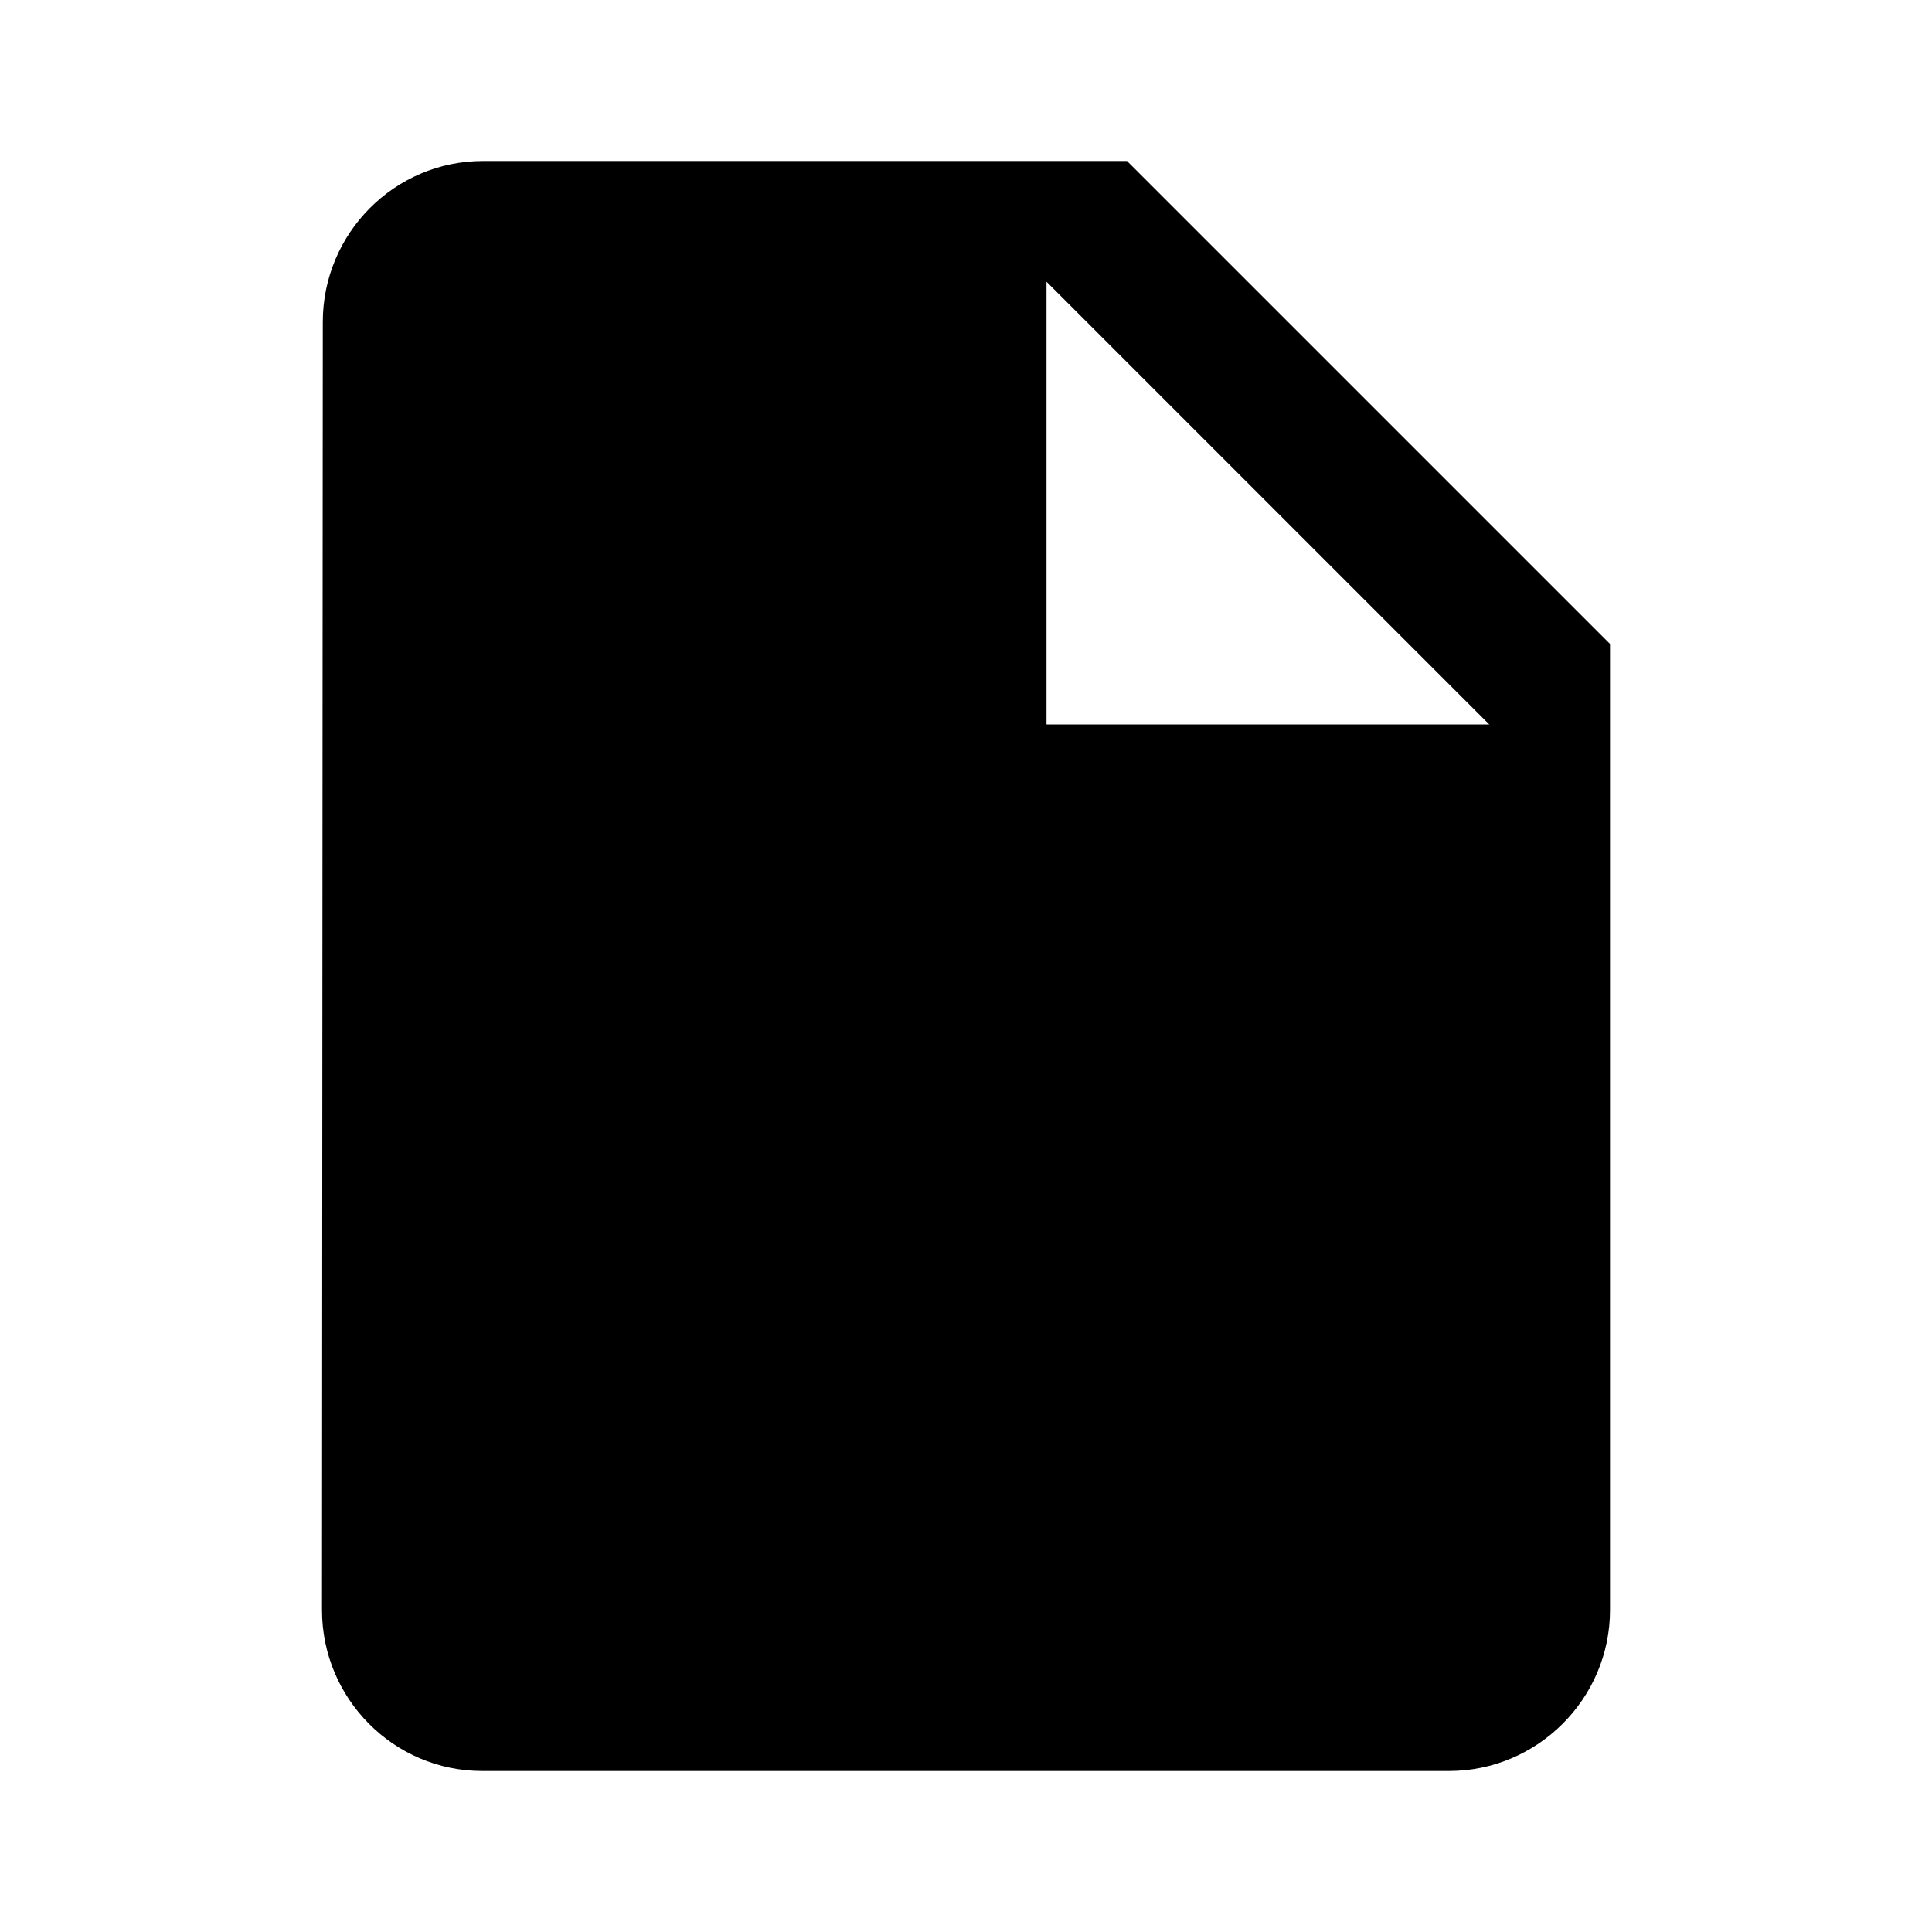
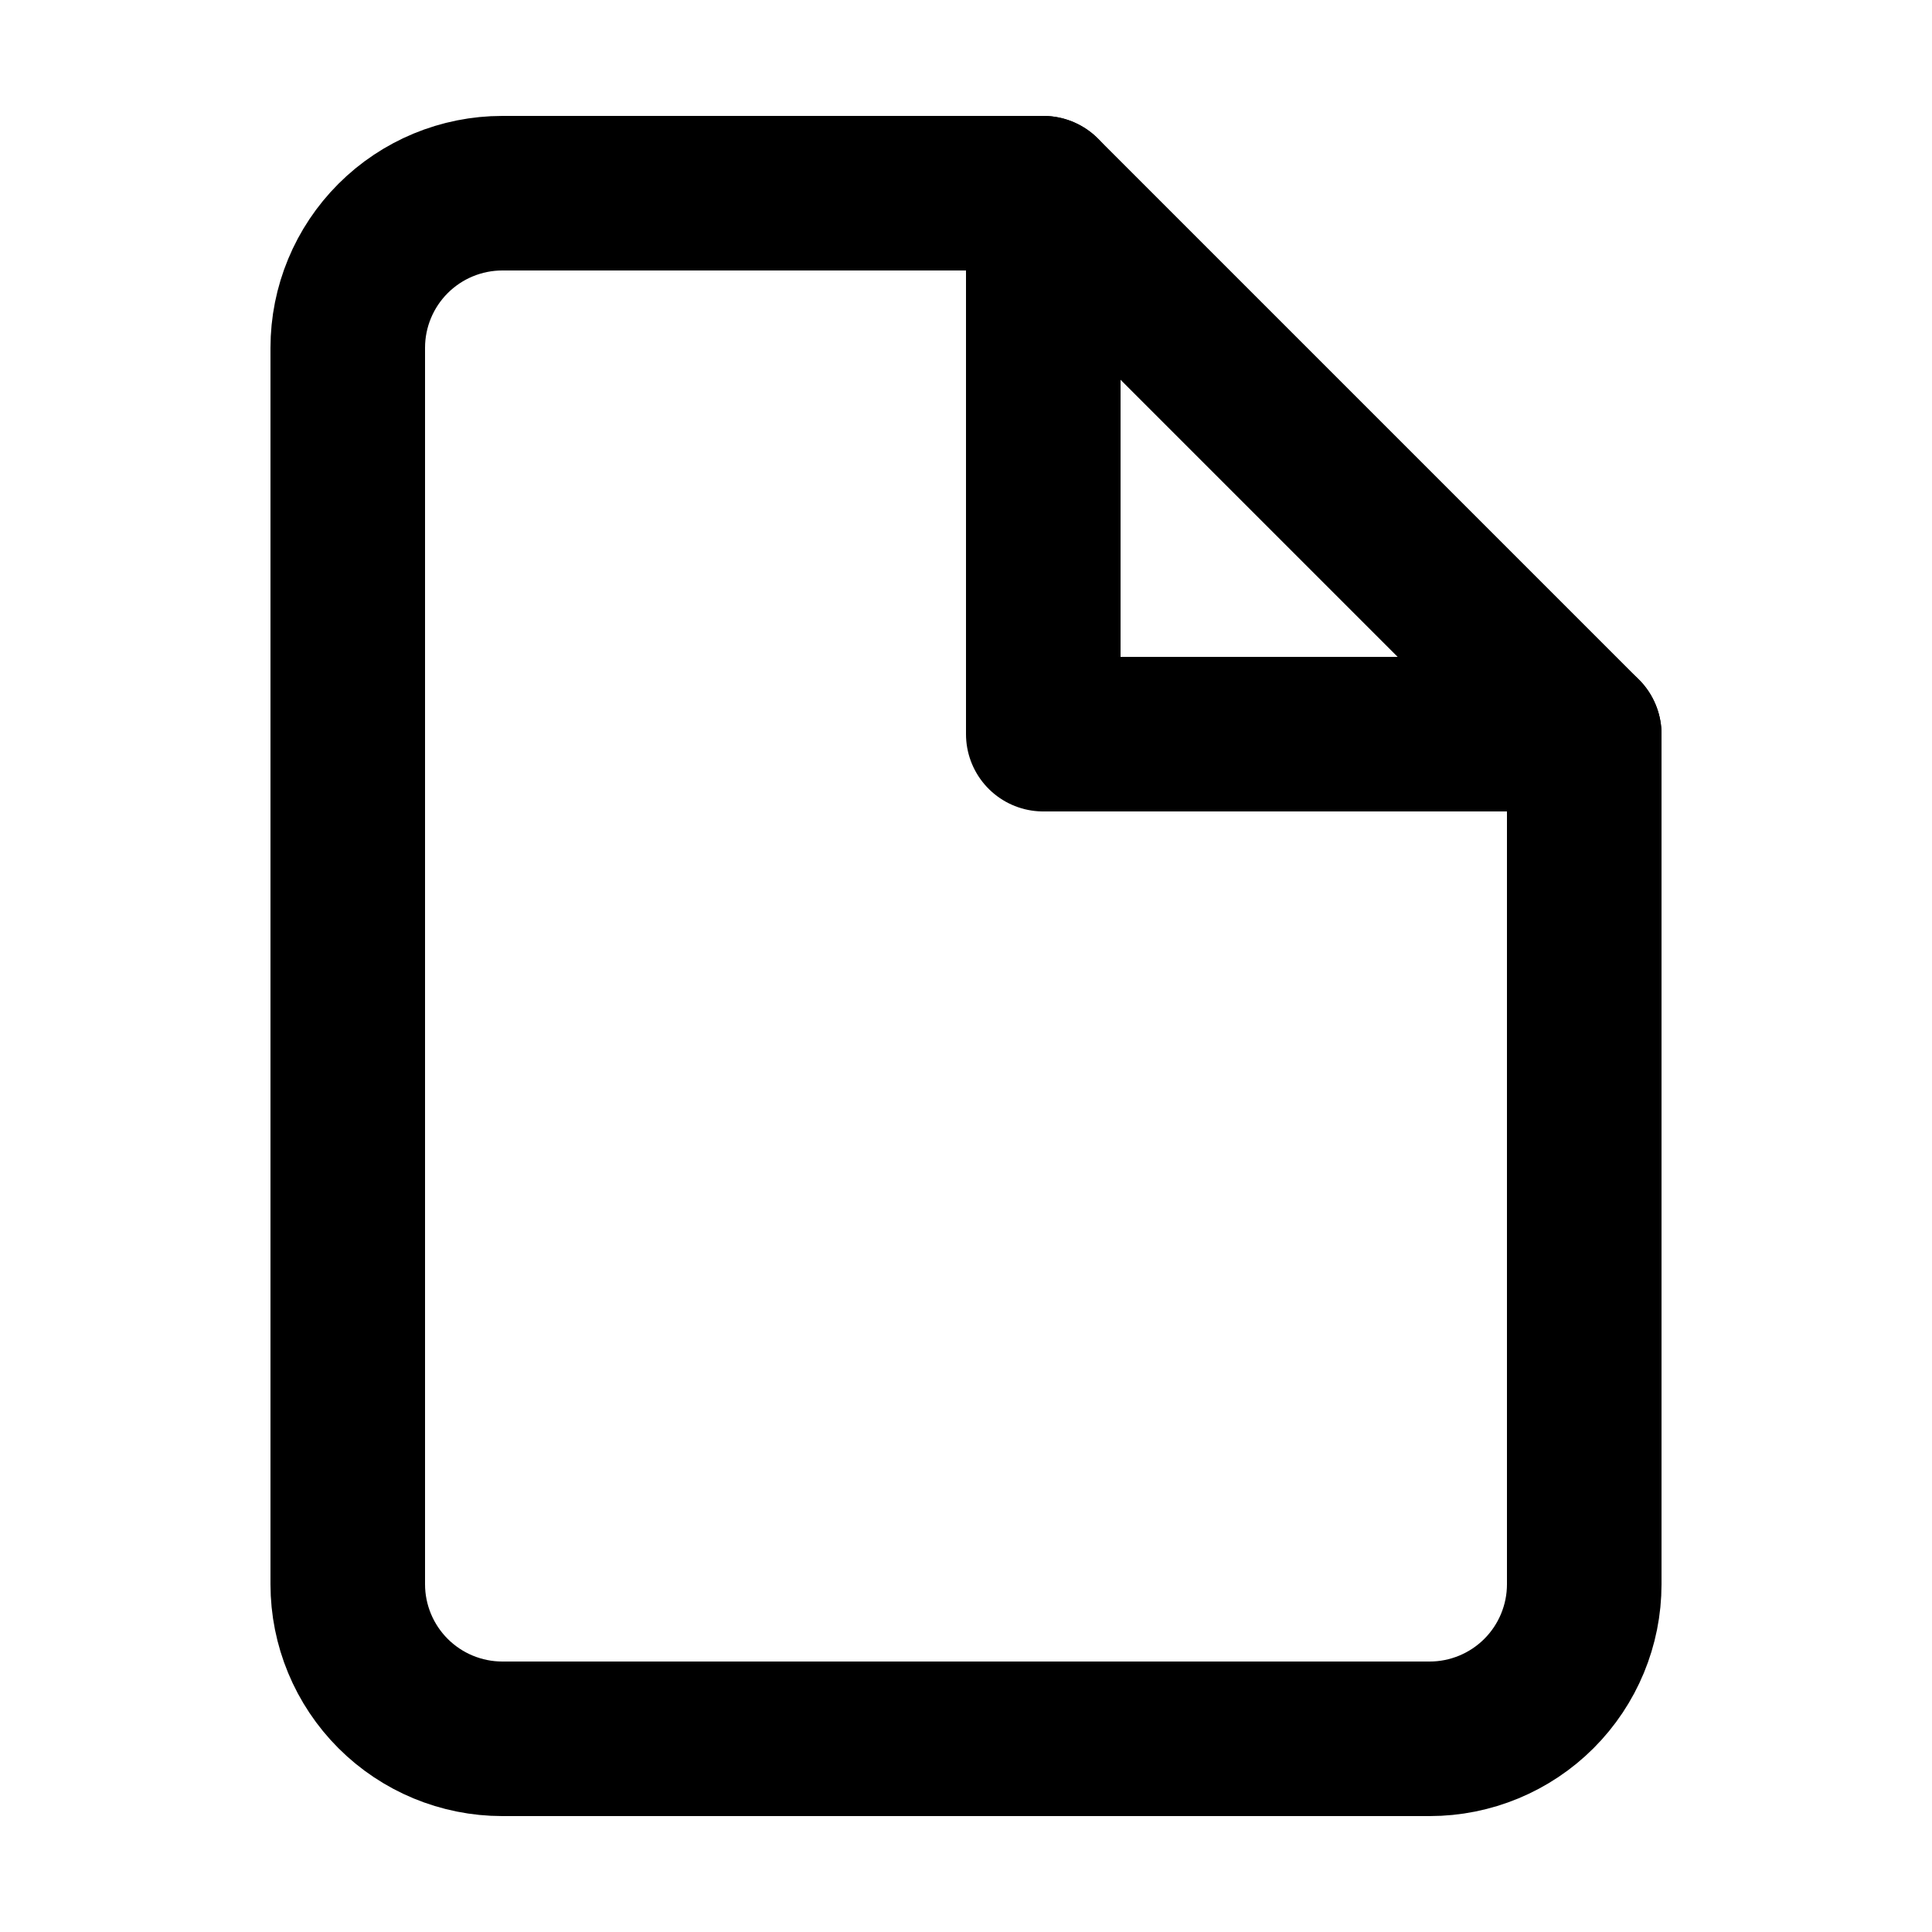
- <svg xmlns="http://www.w3.org/2000/svg" width="48" height="48" viewBox="0 0 48 48" fill="none">
-   <path d="M12 4C9.8 4 8.02 5.8 8.02 8L8 40C8 42.2 9.78 44 11.98 44H36C38.2 44 40 42.2 40 40V16L28 4H12ZM26 18V7L37 18H26Z" fill="black" />
+ <svg xmlns="http://www.w3.org/2000/svg" width="25" height="25" viewBox="0 0 25 25" fill="none">
+   <path d="M13.5 2.5H6.5C5.97 2.5 5.461 2.711 5.086 3.086C4.711 3.461 4.5 3.97 4.5 4.5V20.5C4.5 21.03 4.711 21.539 5.086 21.914C5.461 22.289 5.97 22.5 6.5 22.5H18.5C19.03 22.5 19.539 22.289 19.914 21.914C20.289 21.539 20.5 21.03 20.5 20.5V9.5L13.5 2.5Z" stroke="black" stroke-width="2" stroke-linecap="round" stroke-linejoin="round" />
+   <path d="M13.5 2.5V9.5H20.5" stroke="black" stroke-width="2" stroke-linecap="round" stroke-linejoin="round" />
</svg>
